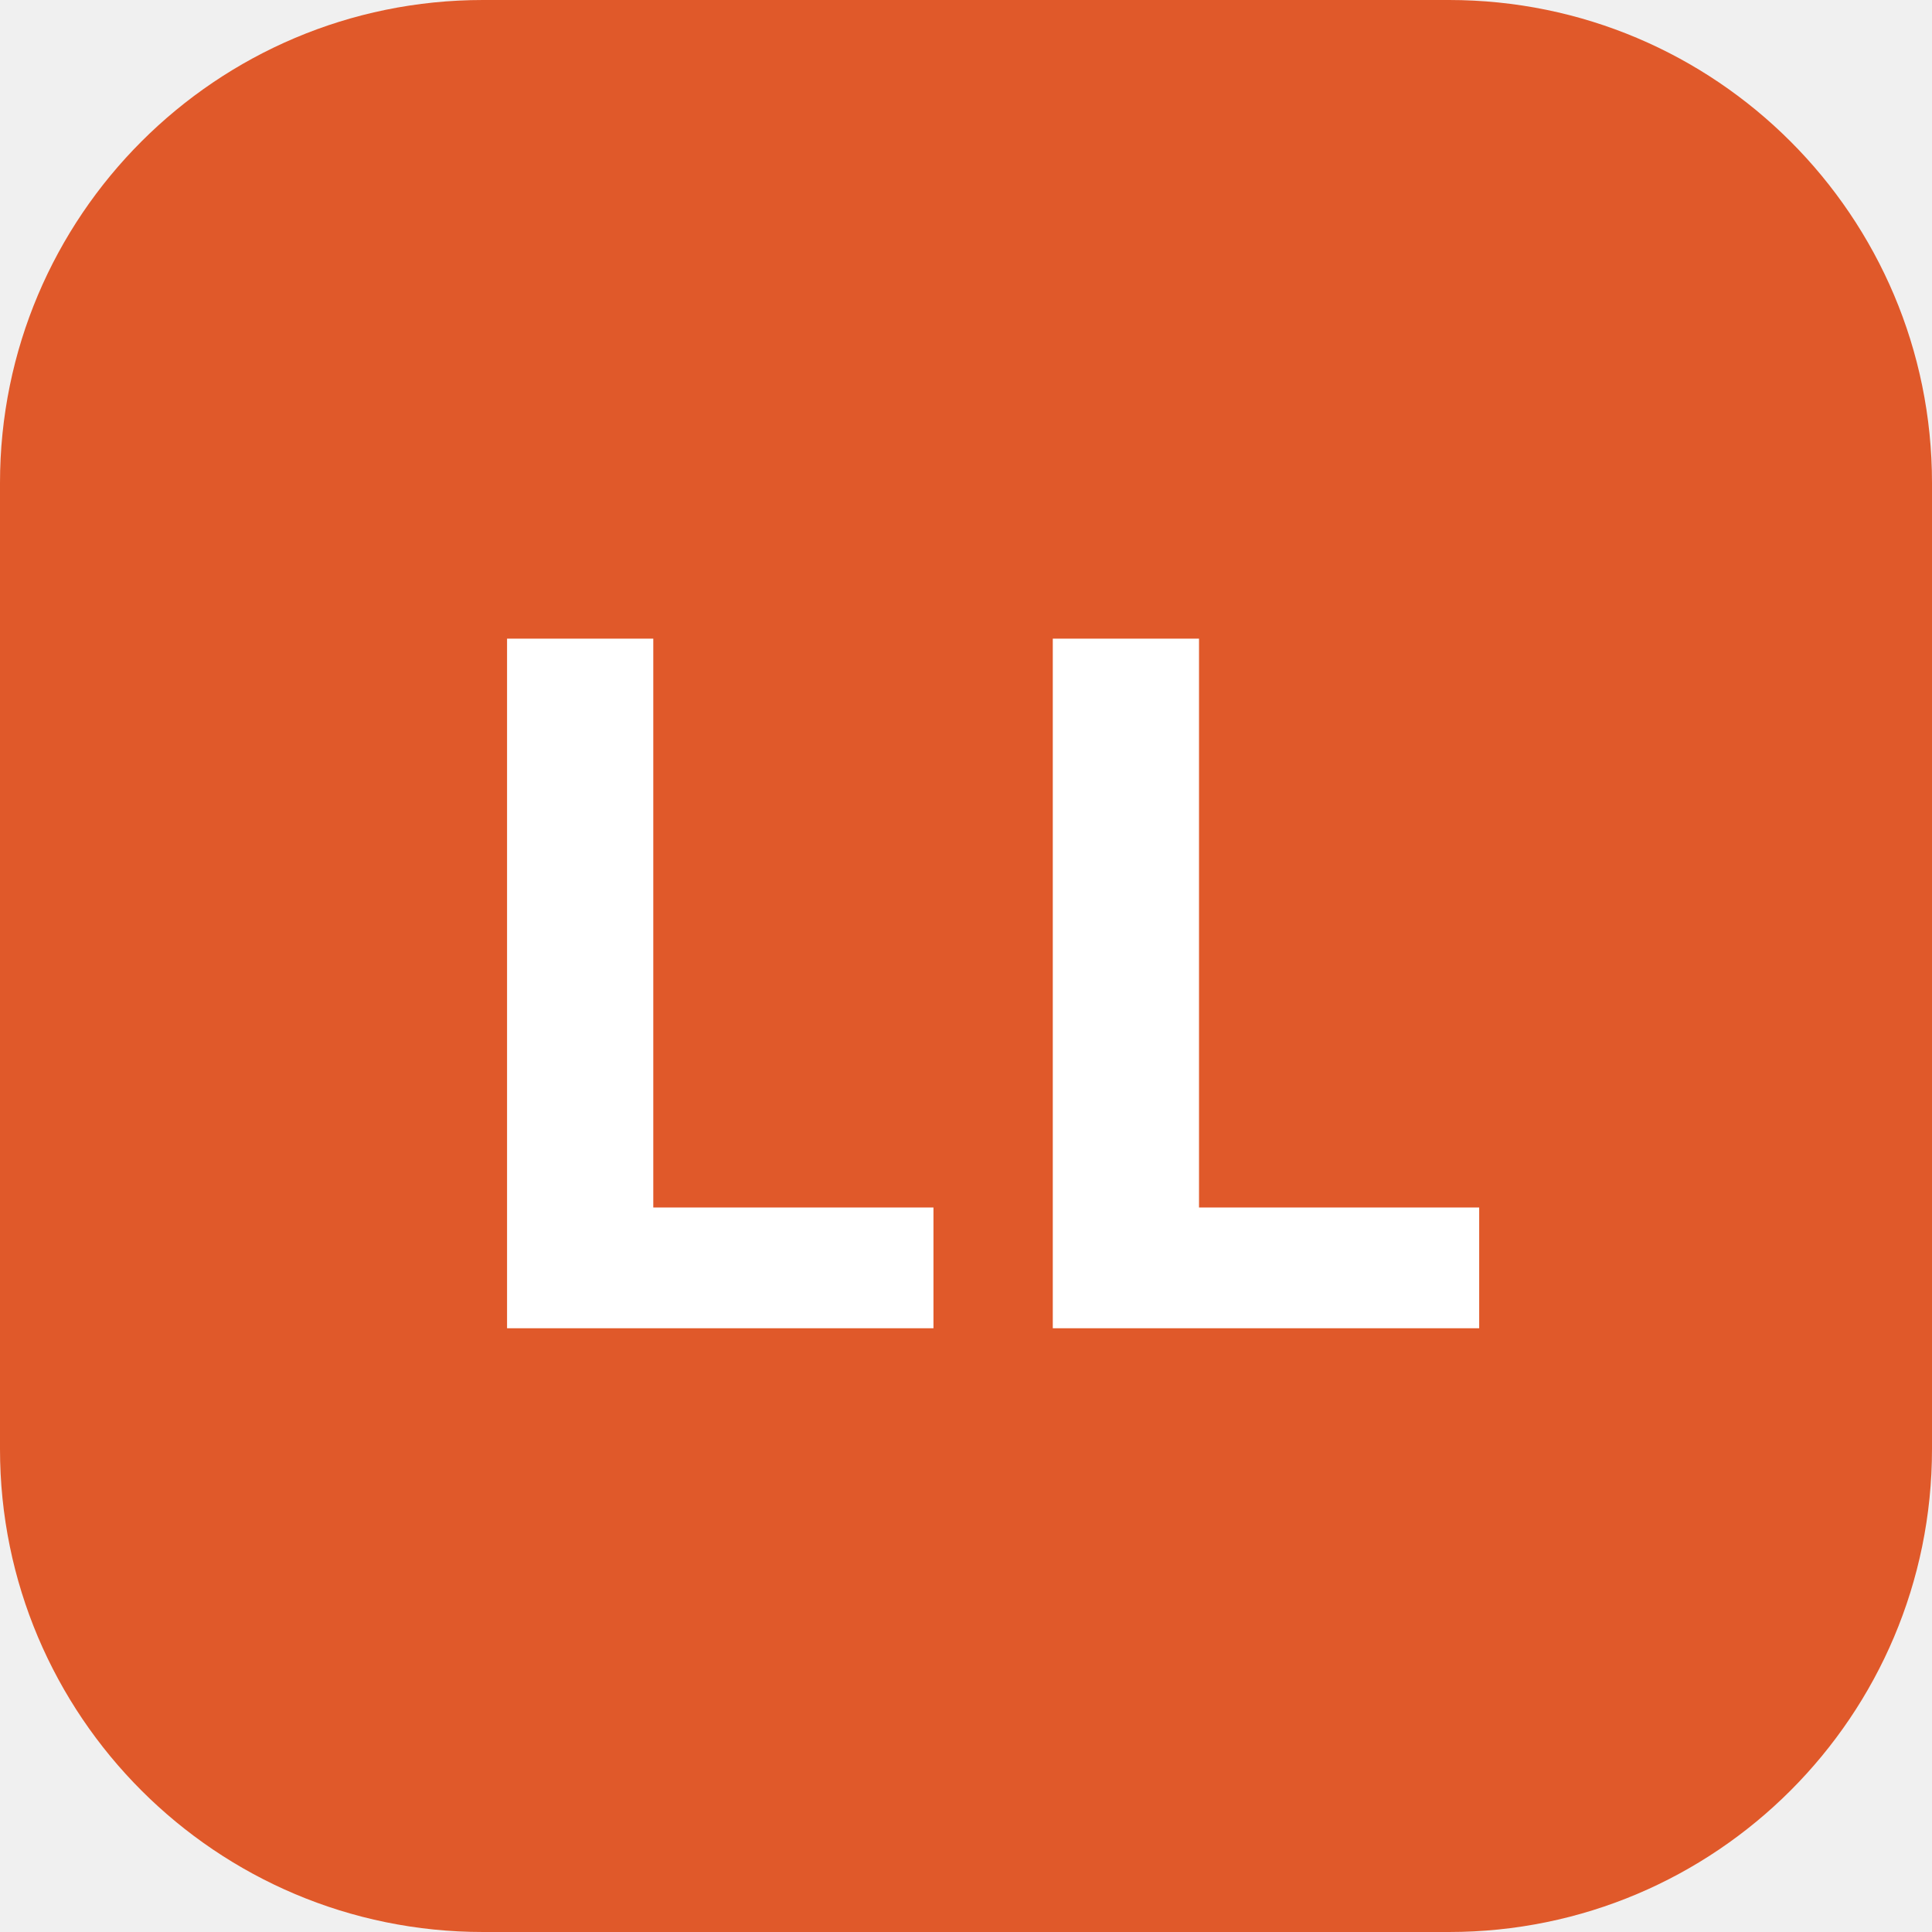
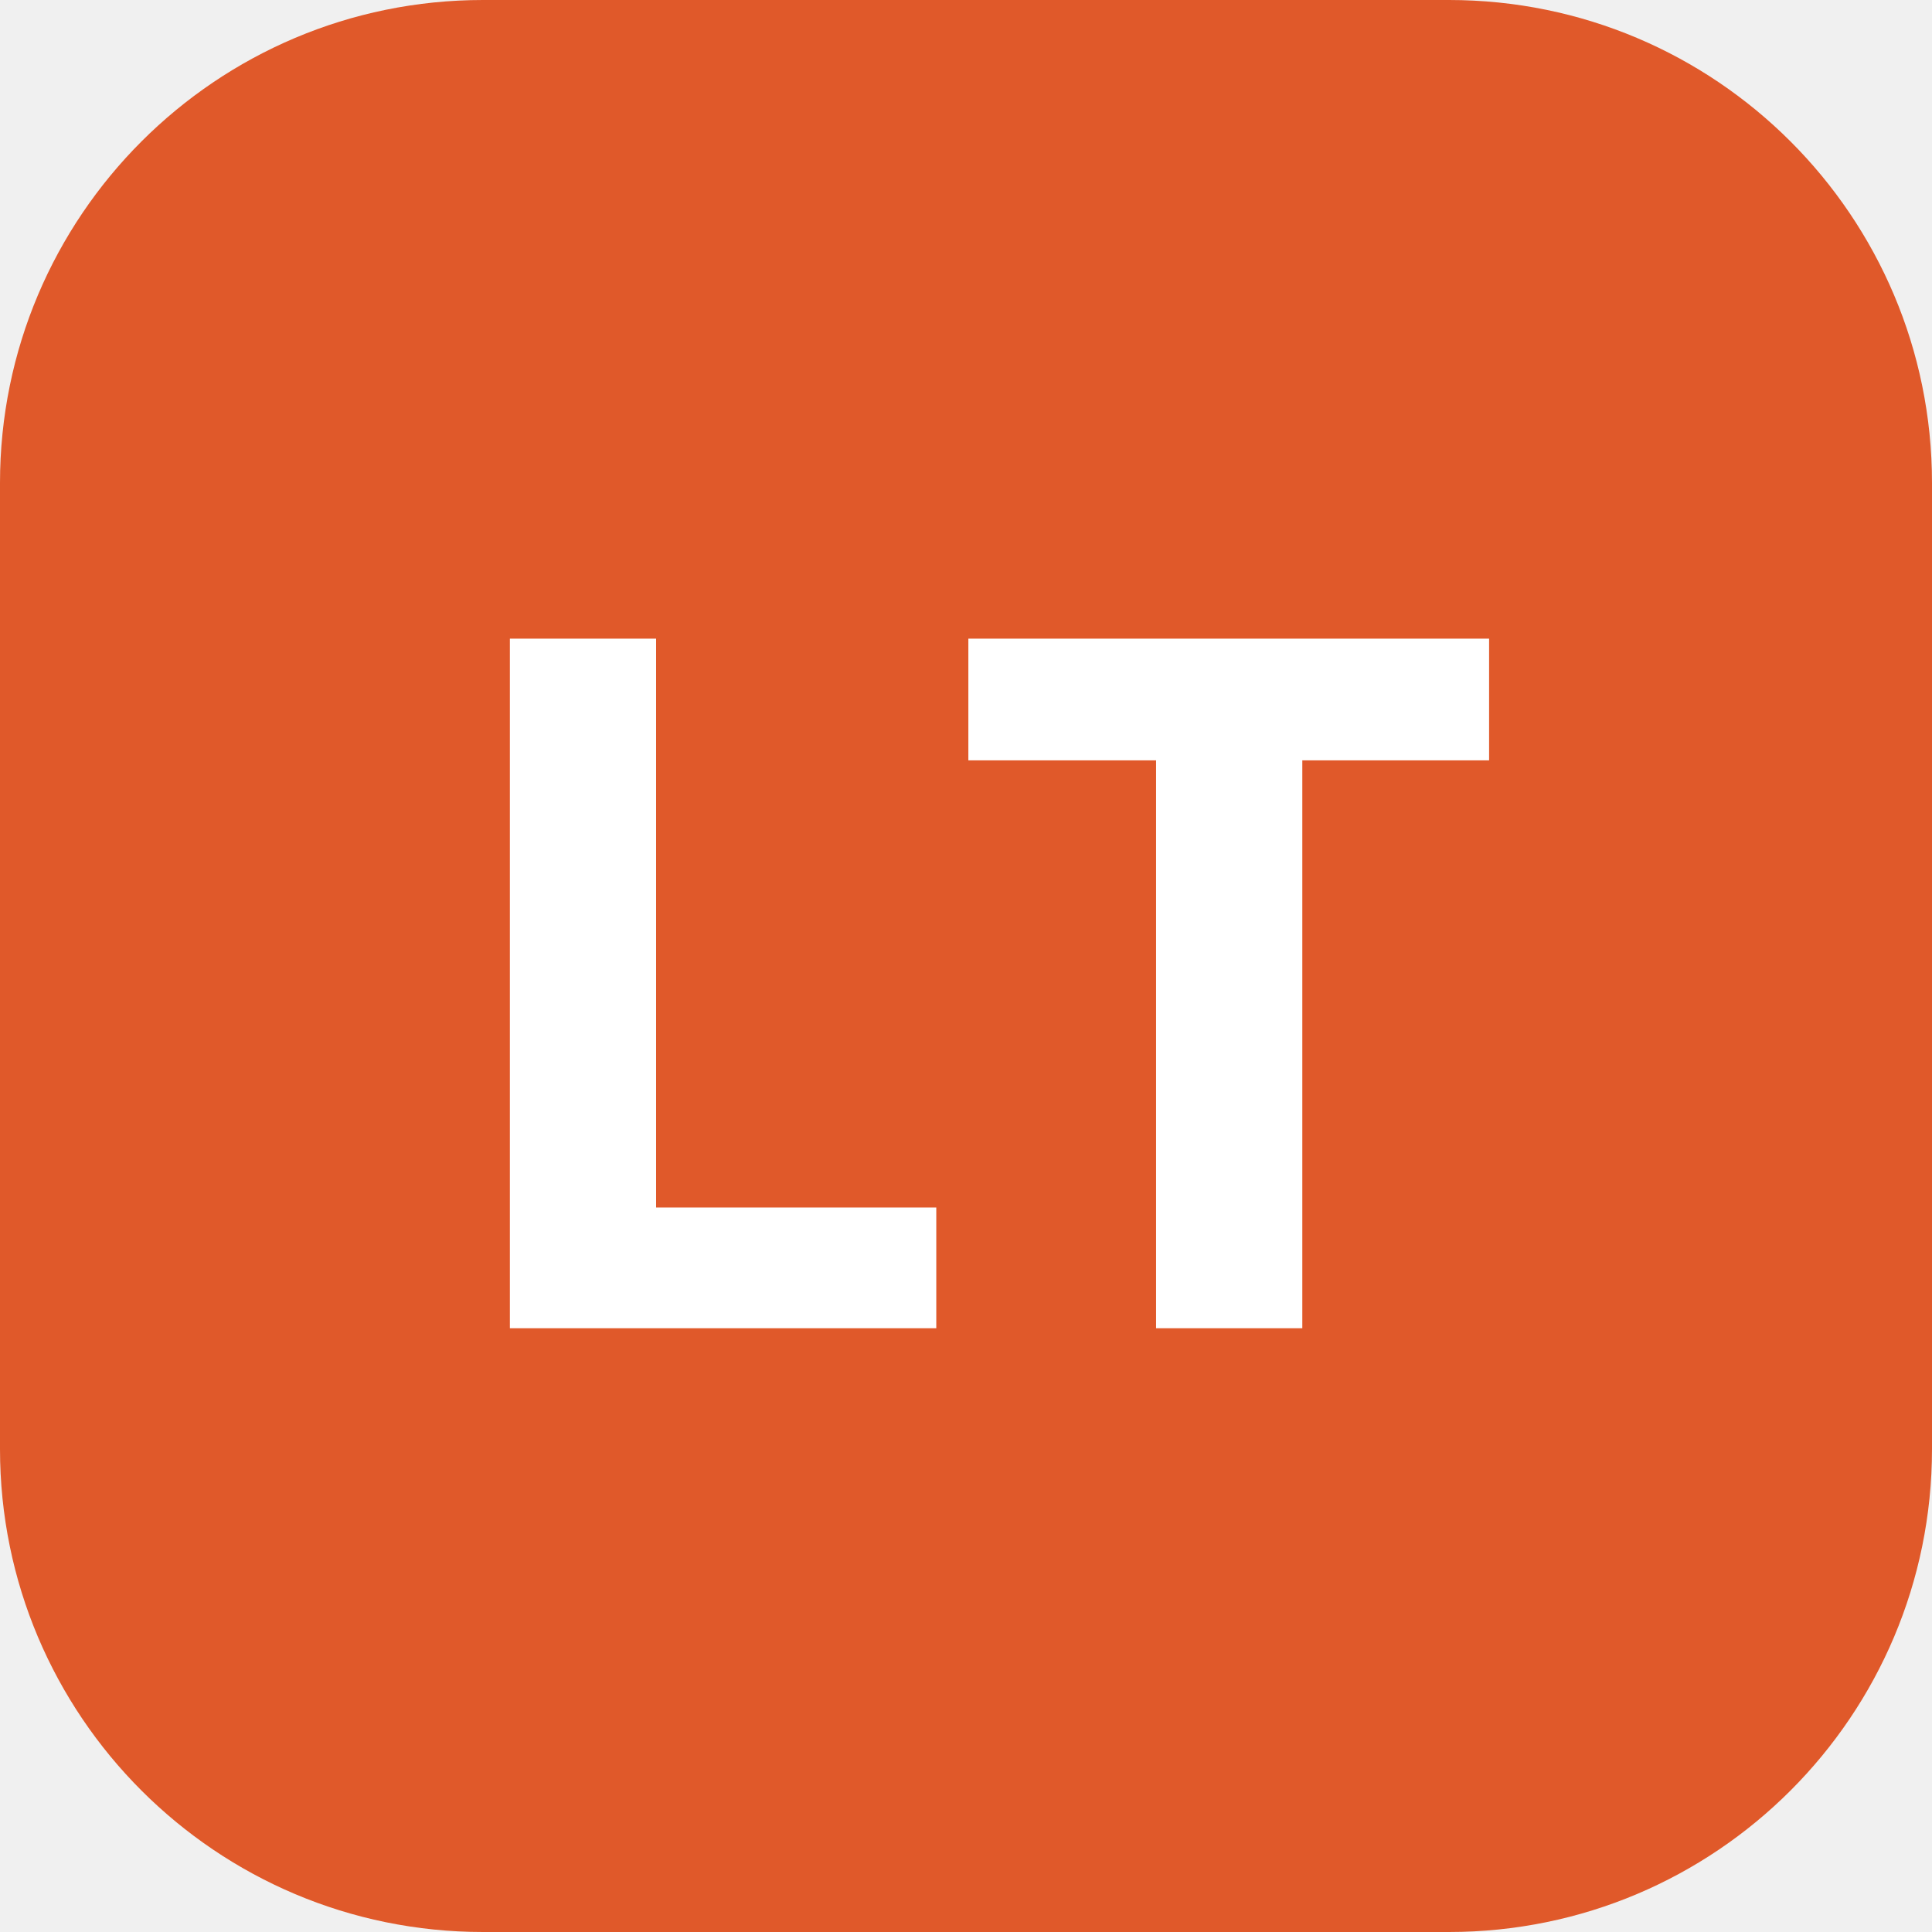
<svg xmlns="http://www.w3.org/2000/svg" viewBox="0 0 32 32">
  <rect width="32" height="32" rx="8" fill="#e0592a" />
-   <text x="16" y="22" font-size="16" text-anchor="middle" fill="#fff" font-family="sans-serif" font-weight="bold">LL</text>
+   <text x="16" y="22" font-size="16" text-anchor="middle" fill="#fff" font-family="sans-serif" font-weight="bold">LT</text>
</svg>
